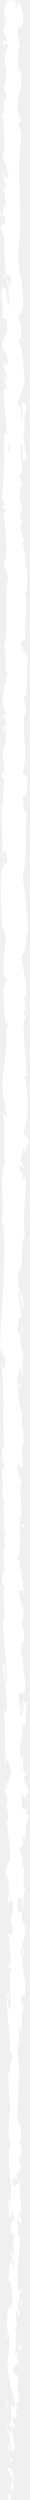
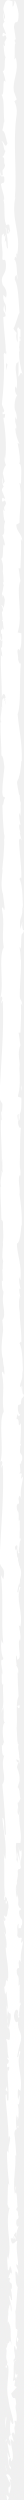
- <svg xmlns="http://www.w3.org/2000/svg" id="Layer_1" data-name="Layer 1" viewBox="0 0 5.11 438.4">
-   <path d="M11.51,446c.13.23.44.1.38-.53l-.52-.45Z" transform="translate(-10 -7.74)" style="fill:#fff" />
-   <path d="M12.48,441.77c-.26-.75-.7-1.61-1.18-1.13.5.74.29.92.89,1.72.06.63-.17,1.11-.36,1,.13.23-.12,1,.21,1.33a4.06,4.06,0,0,0,.09-3C12.24,441.49,12.38,441.71,12.48,441.77Z" transform="translate(-10 -7.74)" style="fill:#fff" />
-   <path d="M13.29,379.62l-.06.4A2.12,2.12,0,0,0,13.29,379.62Z" transform="translate(-10 -7.74)" style="fill:#fff" />
-   <path d="M13.58,341.11c0,.3.06.42.11.43C13.66,341.27,13.62,341.05,13.58,341.11Z" transform="translate(-10 -7.74)" style="fill:#fff" />
-   <path d="M14.15,334.54l0,.39A.61.61,0,0,0,14.15,334.54Z" transform="translate(-10 -7.74)" style="fill:#fff" />
-   <path d="M13.29,379.62l.17-1C13.29,378.52,13.33,379.12,13.29,379.62Z" transform="translate(-10 -7.74)" style="fill:#fff" />
-   <path d="M11.21,433.2a2.86,2.86,0,0,0,.14.56c0-.18,0-.35,0-.53Z" transform="translate(-10 -7.74)" style="fill:#fff" />
-   <path d="M13.72,396.59v.32a2.39,2.39,0,0,0,.21.26Z" transform="translate(-10 -7.74)" style="fill:#fff" />
-   <path d="M13.8,409.62c0-.29-.43-.4-.62-.51a1,1,0,0,1,.3.64A.46.46,0,0,0,13.8,409.62Z" transform="translate(-10 -7.74)" style="fill:#fff" />
-   <path d="M13,430.28l.07.36C13.06,430.55,13,430.39,13,430.28Z" transform="translate(-10 -7.74)" style="fill:#fff" />
-   <path d="M13.81,387.27a.29.29,0,0,0,.16-.12C13.91,387.15,13.86,387.2,13.81,387.27Z" transform="translate(-10 -7.74)" style="fill:#fff" />
-   <path d="M10.47,22.91s.06,0,.08,0S10.48,22.81,10.47,22.91Z" transform="translate(-10 -7.74)" style="fill:#fff" />
-   <path d="M12.67,7.81l0,.21a1,1,0,0,0,.25,0Z" transform="translate(-10 -7.74)" style="fill:#fff" />
-   <path d="M14.72,322.51v.05C14.77,322.88,14.76,322.7,14.72,322.51Z" transform="translate(-10 -7.74)" style="fill:#fff" />
-   <path d="M14.4,212.05c-.4,1.25-.51-2-1-.15C13.62,211.73,14.14,213.61,14.4,212.05Z" transform="translate(-10 -7.74)" style="fill:#fff" />
-   <path d="M11.27,432.86c0-.18,0-.36,0-.53A3.05,3.05,0,0,0,11.27,432.86Z" transform="translate(-10 -7.74)" style="fill:#fff" />
-   <path d="M13.45,211.9h0l0,.19Z" transform="translate(-10 -7.74)" style="fill:#fff" />
-   <path d="M14.46,294.78a.82.82,0,0,0-.2.29C14.31,295.06,14.36,295,14.46,294.78Z" transform="translate(-10 -7.74)" style="fill:#fff" />
-   <path d="M13.82,315.44l.06-.51A3.65,3.65,0,0,0,13.82,315.44Z" transform="translate(-10 -7.74)" style="fill:#fff" />
-   <path d="M13.83,284.06a2,2,0,0,0,0-.75.39.39,0,0,0-.06.11A1,1,0,0,1,13.83,284.06Z" transform="translate(-10 -7.74)" style="fill:#fff" />
-   <path d="M13.83,272.9a1.33,1.33,0,0,0-.09.21c0,.11,0,.24,0,.35Z" transform="translate(-10 -7.74)" style="fill:#fff" />
-   <path d="M10.69,56.83a1.51,1.51,0,0,1,.4-.52C10.77,56.48,10.66,54.84,10.69,56.83Z" transform="translate(-10 -7.74)" style="fill:#fff" />
-   <path d="M11.46,433.19a.41.41,0,0,1-.19-.33l0,.37C11.36,433.26,11.43,433.27,11.46,433.19Z" transform="translate(-10 -7.74)" style="fill:#fff" />
-   <path d="M10.33,283.61l.06-1.78C10.35,282.33,10.33,283,10.33,283.61Z" transform="translate(-10 -7.74)" style="fill:#fff" />
-   <path d="M10.75,136.9l-.05-.41A.87.87,0,0,0,10.75,136.9Z" transform="translate(-10 -7.74)" style="fill:#fff" />
-   <path d="M10.33,276.57a3.85,3.85,0,0,0,.3-1,.64.64,0,0,0-.11-.2Z" transform="translate(-10 -7.74)" style="fill:#fff" />
-   <path d="M11.09,56.31Z" transform="translate(-10 -7.74)" style="fill:#fff" />
-   <path d="M10,44.63c0,1.69.57.79.9,1.15.17,2-.43.93-.73,1.62.16,1.26.7,2.22.67,3.16-.09.07-.13.26-.25,0,.46,1.33,0,3.95.61,5.5a.49.49,0,0,1-.15.21.91.91,0,0,1,.8-.24c0,.76.37,1.4,0,1.69,0-.46-.14-.5-.26-.72l.16.79c-.54.72-.19-1.08-.59-1.08a23.89,23.89,0,0,1,.48,4.54c-.54.24-.19-2.78-.66-1.19l.2-1.84c-.84,1.4.06-1.11-.84.17-.16,2.42.27,2.71.11,5.11.3.55.44-.17.74.37.54,3.42-1.35,2.69-.63,5.21a2.7,2.7,0,0,1,.68,2.7l-.61-.61c-.06,2.33.87,1.33.46,3.78-.24-.44-.2-1.84-.27-1.48-.48,1.58.34,1.12.34,2.34l-.53.25c.08,2.49.47,5.23.57,8-.16-.16-.33-.63-.5,0a65.3,65.3,0,0,1-.38,10.77l.46,1.28c0,.3-.21.56-.3.23-.17,1.31.3.07.48.7,0,.74-.27,1-.4.51.39,2.31.84,6.57.35,9l-.14-.47c-.19,1.89.95,2.13.52,3.89l-.09-.34c-.2,4.11.23,8.65-.47,11.78.67.6-.3,4.07.63,4.33-.46,2.35-.63,1.67-.94,5,0,.88.58,1.31.68,2.4l-.49,0,.52,1.48-.59.79.13,1c0-.41.22-.87.36-.8.22,1.59-.34,3.89-.59,3.93l.41,3.78c-.2-.08-.26-.72-.39-1.22.5,2-.51.37-.06,2.22.11-.25.29.13.39.18a16,16,0,0,0-.17,4.57l-.34-.3c-.08,2.8.17,5.91.16,9.06.16-1.13.74-.87.79.05l-.51.37c.32.6.19-1,.58.26-.06,1.17-.58.79-.75.11l.18,1.43c-.16.09-.24-.25-.43-.33.32.58-.52,2.46,0,3.31l-.16.08c0,3.14.18,4.57.2,7.13.45.05.35,1.06.71,1.82-.15,1.88-.49,4-.46,6.24.22,1.6.38.47.64,1.18-.4.12-.36,2.39-.65,1.21.06,2.72.08,3.48.41,6.92.16-.37.23-.79.37-.57.07.62-.17,1.42-.36,1.33l0-.17c.6,3.87-1.18,8.93-.34,12l0-.18.44,3.2c-.07,1.46-.31-.89-.56.2.68,3.44-.1,5.44.35,8.28-1.19,2.19.09,7.79-.67,10.75l.28-.17c.27.76-.16.92-.23,1.49.22-.08.25-.83.41-.36.34,6.49-.41,13.39-.67,20-.07,2.44,1.46,1.38.79,4.45l-.53-.87c.63,4.91,0,10,.51,14.84-.12-.28-.27-.29-.27-.76-.38,1,0,3.75.29,3.77,0,.75-.28.17-.44.63-.22,1,.49,2.56.11,3.1-.06.09-.12-.29-.15-.47.18.66-.05,3.09.39,2.45-.21,1.81.19,3.45-.07,4.89.49.94-.23,3.09.46,3.39-.72-.13-.58,3.16-.24,4.3-.22-.38-.22,1-.52.54,0,1.31.14,2.5.51,2.27-.86,2.4.68,4.82-.41,6.17.38,3.87.64,7.44.81,10.92-.71-.12-.07-3.84-.82-3.69.29,3.3.91,5.2.73,8.47-.09.85-.3-.48-.43-.77.3,3.3-.06,6.38.33,9.31-.07,0-.14-.33-.2-.63,0,.58-.1,1.35.22,1.28l-.09-.56c.47-.92,1,2.3,1.24,2.4-.93-1-.24,2.9-1.41,1.34.06.38.21.86.43.77-.06.56-.19.74-.44.17.18,2.07.52,1.33.52,3.21-.16,0-.22-.39-.4-.58a7.91,7.91,0,0,1,.47,3.49c-.09-.1-.21.09-.21-.39.05,2.73.81,4.64.52,7.63-.68-.88-.23,1-.82,1.18l.18,1.6.29-.64c0,1.4.42,2.65.22,3.86l-.24-1.05.11,2.64.23-1.5c.3,1.43.74-.15.58,1.72a13,13,0,0,1-.36,2.14h0a5.46,5.46,0,0,1,.24,2.45c-.19.27-.65-.22-.78,0,.5.69.14,3.29.66,4.16-.12-.29-.43-.3-.49-.21l.4.58c-.13.65-.19.75-.44.64-.07,2,.75-.62.43,1.71,0-.19-.09-.1-.16-.48-.16,2.34.26,4.51.06,6.66-.59.63-.14-1.88-.64-1.15.1,3.1.71,6.41.57,9.41l.06-.56c.84.41-.41,2.23,0,3.74-.06-.37-.46-.48-.37-.38a54.93,54.93,0,0,0,.47,7.3l-.21-.39c-.2,1.21-.11,3.19-.21,4.49.21.39.18,1.14.49.68-1.23,4,.66,7.68-.36,11.26,0-.43-.19-1-.19-.68l.2,3c.36-.24.22-.4.5-1a4.87,4.87,0,0,1,.38,2c-.24-1.37-.58,0-.79.61.12-.1.24.1.35.05-.65,1.59.74.27.3,2.44l-.19-.12a12.82,12.82,0,0,1,.3,2.44c-.43.36-.2-.87-.55-.92,0,1.23.8,2.42.38,3.54-.12-.52-.12-1.28-.24-1.8a5,5,0,0,0-.44,2.26v-.09l-.23,2.08.14-.53c1.1,1.54.2,3.13.92,5.21-.68-2-.4-.33-.87-.49-.14.53-.29,1.34-.42,1.11.39,1-.3,1.63.26,3-.15.06,0,1-.4.82.12,1.28.27-.3.46-.19.53,2-.64,4.62.08,7.44.3,2.44.82,2.89,1.08,5.15-.25.76-.56-.62-.56-.62a9,9,0,0,0,0,3.31c-.14-.23-.25,0-.42.36,0,.94.56.63.33,1.86a3.38,3.38,0,0,1-.62-.93c.14,1.09.43,2.18.57,3.31-.27.3-.41-.68-.58-1.08.12,1.27.24,3.3.67,3.7l.15-.82c0,.46-.37.24-.44-.1-.34-1.1.14-1.58.3-1.64l.1.8c.9-.83-.15-3.24-.1-4.87l.66.68-.54-1.67c.17-.36.53-.6.63.2.33-1.17-.23-1,.13-2,.06-.12.09-.07.11,0l-.19-1.14c.14.22.46-.19.37.51.38-2-.5-3.3,0-4.07l0,.17c-.22-2.84-.48-.28-1.05-2.41l1.19-1.43-.48-.28c0-.3.06-.87.25-.77-.33-1.09-.21.19-.52-.44.44-1.42-.21-3.89.56-4.21-.37-.51-.28,1.35-.54-.16.83-.43-.14-1.74.24-3,.43.4.2,1.62.58.33-.72-.78.16-2.51,0-3.6-.57-.05-.24-2.36-.43-4.18.19.11.32-3.44.52-5.13l.1.05c-.58-.33-.47-2.08-.59-3.36.35.05.48.28.64,1v-1.19a2.92,2.92,0,0,1-.35-1.44l.43.3c0-1.59-.51-3.21-.22-5.26-.41-.11-1.13,1.63-1.4-.54.22-.08.59-.16.68.41a2.66,2.66,0,0,1-.08-1l.36.87c.17-.93-.3-.49-.27-1.24.31,0,.22-.55.47-.44,0,.19-.13.65,0,.94a6.06,6.06,0,0,1,.48-2.2c-.18.07-.42,0-.46-.62,0-1.59.38-.54.54-1.47-.22-.39,0-1.41-.46-1.43,0-.47.22-.56.34-.74-.2-.82,0-3.85-.55-2.92l0,.21s0-.09,0-.13h0c-.47-2.71.26-5.62.06-8.31h.16a38.67,38.67,0,0,0-.44-4.71c0-.48.28-1.12.47-.92a8.37,8.37,0,0,1,0-3.13c.27,1.23.24-.42.2,1.26a8,8,0,0,0,0-3.66c.4.59.5-1.19.38-1.95l-.28,1.11a18.18,18.18,0,0,1,0-2.34l.52.4c.64-3.25-1.08-5.87,0-8.35-.37-.86-.26,1.77-.69,1a25.4,25.4,0,0,1,.82-3.53c.3-2.05-.76-1.91-.56-4.06-.19.28-.69.54-.87-1.07.07-1.5.79-1.84.94-.89,0,.36-.05.53-.11.51.07.49.15,1.12.35.53l-.19-.19c.2-.75.18-2.81.48-2.33-.18-1.13-.3-.48-.4.36.27-1.92,0-3,.19-5-.1.31-.32.6-.32.29.23-2.91-.36-1.28-.44-3.25.29-1.11.68.4.44-1.58.2-1.21.5-.25.65.23-.36-1.81.24-3.37.31-4.4l.15.95a9.08,9.08,0,0,1-.09-1.51l-.37.54c.06-.55.06-1,.22-1-.25-.57-.62.44-1-.7.19-.74-.2-2.26.29-2.52-.17,2.34.5-.26.58,1.72a5.48,5.48,0,0,1,0-1.4c.06-.09.11.07.13.23.45-2.24-.56-1-.55-3.35.28.29.53-.54.47-.92,0,.94-.46.45-.68-.41.22-1.49-.16-1.61-.14-2.39l-.1.89c-.28-.31-.24-1.05-.33-2.09.22-.08.15.95.25.58-.5-1.16.51-2.61.17-4.21.2-.74.53-.07.66-.73-.36-1.79.38-1.94.08-3.83-.37.54-.28.64-.65-.7l.27,3.11-.55-2c0,.94.24,2,.17,2.54-.31-.95-.21-.85-.52-.4.56-1.29-.33-2.55.05-4l.93,0c.42-2.23-.48-4-.24-6.86l-.17.93c-.37-.39-.05-1.79-.2-2.72.31.08.43-.5.62-.9-.23.05,0-2.12-.6-2.39l.41-1.29c.17-2.34-.89-2.67-.78-4.92.34.68.56-.34.8,1.16,0-.75.06-1.42-.15-1.43.19-.44-.42-2.09-.13-2.78a1.78,1.78,0,0,1-.44-1.26c.07-.09.16,0,.16,0-.16,0-.21-1.32-.56-.59,1-2.31-.07-6.46.77-8.47-.11-1.64-.21-3.62-.23-5.1.09.09.16,0,.12.28.29-2.05-.89-1.26-.57-3.59.51-1.2.27,1.24.47.49,1-.32-.15-2.82.45-4.39l.06.38c.35-1.2-.38-2.93-.31-4.89,0,0,.09.1.15,0a25.43,25.43,0,0,1-.84-5.77c.4.59.21.86.62.5-.05-.84-.65.25-.77-1.44.22-.55.42-1.77.85-1.93l0,1.6c.57-.82,0-2.07.08-2.91l.25.11c-.08-2.44-.7-2.47-.66-5.1l-.18.27c-.62-1.43.34-1.2-.11-2.63l.62-.43c-.15-.95-.6-3.32-.72-5a24.82,24.82,0,0,1,1,4.17,12.48,12.48,0,0,0-.35-3.67,3.38,3.38,0,0,1,.12,1.22,11.53,11.53,0,0,1-.73-4.53c1.21.33.31-4.87,1.25-6.23-.45-3.3.19-6.56.12-10.41-.94,1.37,0-1.12-1-.89a3.5,3.5,0,0,1,0-1.32l.58-2.71c.28-.65.21.85.43.77.07-2,.41-.83.66-2.13-.34.27-.49-.68-.36-1.8l-.44,1.58c-.52-2.75.81-2.38.3-5.14l.3.87c-.18-1.42,0-5.24-.77-6.63.11-.25.38-.58.45,0,.11-3.39-.83-7.55-.35-10.19l.24.26c-.07-.63-.45-1.1-.21-1.9.1.05.24.26.25,0a8.05,8.05,0,0,1-.28-2.52l.27.71c.31-3.31-.65-5.08-.81-7.85.69,0,.92-2.6,1-3.9l.1,0c.09-3.86-.57-6.55-.85-10.12.76-2.22.32-7.51.74-11.07-.12.55-.54-.09-.61-.72.14-.83-.48-2.31.16-2.18l0,.3c.63-.63.46-2.35.48-3.69l-.83-.22c1.21-3.5-.45-9.19.64-11.1-.21-.85-.21-1.9-.42-2.74l.45,0a60.67,60.67,0,0,0,.06-6.41l.32.59c0-1.64-1.29-2.07-1.31-3.58l.66-.45c0-2.85.58-5.74,0-8.56.1,0,.3.13.32.59,0-1.34.45-5.19-.46-4.7.59,0,.06-3-.21-4.49l.44.24a6.87,6.87,0,0,1-.87-3.15c.06-.43.35-.38.24.19.23-1.43-.42-1.12-.18-2.85l.28.64a3.34,3.34,0,0,0-.45-2.17c-.17-.92.12-2.8.51-3a2.49,2.49,0,0,1-.45-1.88c.15-.12.25.2.29.36.3-2.47-.51-3.67-.08-5.37a.34.34,0,0,0,.26-.28c0,2,0,3.54-.06,3.39.4,0,.47-1.59,1-.33a15.61,15.61,0,0,1-.78-5,.49.49,0,0,1,.14-.21l0,.16a3.08,3.08,0,0,0-.06-1,11.5,11.5,0,0,0,.12-1.28c.33-.18.18-1.82.2-2.6-.45.06-.38-1-.74,0,0-.13,0,.14.07.67a2.66,2.66,0,0,0,0,.34.21.21,0,0,0,0-.06c0,.52,0,1.2,0,2a3.22,3.22,0,0,1-.16-2.14A13,13,0,0,1,13,78.44c.62-1.08,1-3.16,1.33-3.45-.24-2.41-.16-5.68-1-7.19-.11-.69.24-.79.37-1a5.76,5.76,0,0,0,.19,1.08c-.22-1.37-.09-4.06-.67-4.39.26-1.73.54,1,.44-1.4l.18.32c.93-4.67-1.49-7.59-.29-12.77-.07.36-.11.54-.21.61.53-5.9-.49-12.16.35-18a5.1,5.1,0,0,0-.49-2.84l.48-.36-.56-1.73c-.4-2.45,1.18-4.24.41-7.34l-.32.4c.06-1.11-.19-3.52.18-3.34a.78.78,0,0,1-.16-.8l.25,0-.43-2.74c.18-2.12,1,.33,1-2.76-.1-1.15-.73-3.28-.9-2.84,0,.46-.15,1.18-.4,1.22L12.7,8c-.74-.2-1.49-1-2,1.58l.45,1.8-.35.58,0-1.52a2.54,2.54,0,0,0,.16,2,1.17,1.17,0,0,0-.39.75l.7,1.77c-.29.21-.57-.8-.73.39.33.83.65-.79.86.58-.33.86-.61.61-.32,1.62-.19.14-.31-.08-.39-.48.22.9.09,2.38.48,2.85-.41.89.11,3-.59,2.95a7.61,7.61,0,0,1,.58,2.41c-.83-1.51-.05,3.09-.94,2.69.75,1.12.33,4,.74,6a.89.89,0,0,1-.14-.5,10.07,10.07,0,0,1-.43,2.15c.62.14.76,1.88,1.15,2.81-.6,1.37-.73-.83-1.31-.4.51-.07.51,2.37.92,1.91-.37,1-.18.9-.69,1.44.78.18.13,1,.61,1.83-.38,1.52-.73.39-.49,2.05C10.31,46.1,10,44.63,10,44.63Zm1.34,39.46h0c0-.34,0-.63,0-.81C11.35,83.45,11.36,83.68,11.38,84.09Zm0,3.32c0-.41,0-.91,0-1.44.15-.12.31,0,.3.34C11.6,86.13,11.51,86.91,11.38,87.41Zm3.08-7c.06.53,0,.7-.12.78,0-.25,0-.54-.05-.92,0,0,0,0,0-.06A.59.59,0,0,1,14.46,80.39Z" transform="translate(-10 -7.74)" style="fill:#fff" />
-   <path d="M13.88,79.45c0-.08,0-.12,0-.22,0,.11-.07.21-.09.32l.13.18Z" transform="translate(-10 -7.74)" style="fill:#fff" />
-   <path d="M13.22,380.09V380l-.06.15A.28.28,0,0,1,13.22,380.09Z" transform="translate(-10 -7.74)" style="fill:#fff" />
-   <polygon points="0.53 125.46 0.64 125.45 0.55 125.17 0.53 125.46" style="fill:#fff" />
-   <path d="M11.69,398.36a.59.59,0,0,0-.11.24A.67.67,0,0,0,11.69,398.36Z" transform="translate(-10 -7.74)" style="fill:#fff" />
-   <path d="M11.6,406.25l-.16,1.11C11.53,406.88,11.57,406.53,11.6,406.25Z" transform="translate(-10 -7.74)" style="fill:#fff" />
-   <path d="M11.38,412.31a.37.37,0,0,0,.19.12h0Z" transform="translate(-10 -7.74)" style="fill:#fff" />
-   <path d="M10.85,315.85a.86.86,0,0,0,0-.23C10.75,315.07,10.78,315.45,10.85,315.85Z" transform="translate(-10 -7.74)" style="fill:#fff" />
-   <path d="M11.89,344.56c-.08-.3-.16-.61-.21-.92C11.65,344.15,11.64,344.54,11.89,344.56Z" transform="translate(-10 -7.74)" style="fill:#fff" />
-   <path d="M10.32,283.8h0a1.2,1.2,0,0,1,0-.19Z" transform="translate(-10 -7.74)" style="fill:#fff" />
-   <path d="M11.69,342.3a4,4,0,0,0,0,1.34A6,6,0,0,0,11.69,342.3Z" transform="translate(-10 -7.74)" style="fill:#fff" />
-   <path d="M11.17,438.61v.29s.05,0,.07,0Z" transform="translate(-10 -7.74)" style="fill:#fff" />
-   <path d="M11.23,438.93l0,.33C11.28,439.11,11.28,439,11.23,438.93Z" transform="translate(-10 -7.74)" style="fill:#fff" />
-   <path d="M11.39,439.94l-.11-.68A1.14,1.14,0,0,0,11.39,439.94Z" transform="translate(-10 -7.74)" style="fill:#fff" />
-   <path d="M11.38,430.58l-.16-.1A.21.21,0,0,0,11.38,430.58Z" transform="translate(-10 -7.74)" style="fill:#fff" />
-   <path d="M11.33,428.13a11.48,11.48,0,0,0-.24,2.28l.13.07C11,430.1,11.6,428.69,11.33,428.13Z" transform="translate(-10 -7.74)" style="fill:#fff" />
-   <path d="M13.32,418l-.13,2c.18-.35.41-.82.45.11C14.15,417.52,13.25,420.63,13.32,418Z" transform="translate(-10 -7.74)" style="fill:#fff" />
-   <path d="M13.57,411.61c.08,1.1.25,0,.35,0C13.76,411,13.72,410.79,13.57,411.61Z" transform="translate(-10 -7.74)" style="fill:#fff" />
-   <path d="M13.57,365.78l.41.11C13.92,365.05,13.82,365.88,13.57,365.78Z" transform="translate(-10 -7.74)" style="fill:#fff" />
-   <polygon points="1.49 349.28 1.23 350.1 1.6 350.49 1.49 349.28" style="fill:#fff" />
-   <polygon points="4.36 344.1 4.42 344.47 4.27 343.06 4.36 344.1" style="fill:#fff" />
-   <path d="M14.22,274.89l-.5.25C13.81,275.71,14.37,275.83,14.22,274.89Z" transform="translate(-10 -7.74)" style="fill:#fff" />
-   <path d="M13.71,241.66a2.4,2.4,0,0,0,.17-1.87A17.18,17.18,0,0,0,13.71,241.66Z" transform="translate(-10 -7.74)" style="fill:#fff" />
-   <polygon points="4.52 134.27 4.69 134.94 4.55 133.68 4.52 134.27" style="fill:#fff" />
+ <svg xmlns="http://www.w3.org/2000/svg" version="1.1" x="0px" y="0px" viewBox="0 0 5.1 538.4" style="enable-background:new 0 0 5.1 538.4;" xml:space="preserve">
+   <style type="text/css">
+ 	.st0{fill:#FFFFFF;}
+ </style>
+   <g id="Layer_2">
+ </g>
+   <g id="Layer_1">
+     <path class="st0" d="M1.5,538.3c0.1,0.2,0.4,0.1,0.4-0.5l-0.5-0.5L1.5,538.3z" />
+     <path class="st0" d="M2.5,534.1c-0.3-0.8-0.7-1.6-1.2-1.1c0.5,0.7,0.3,0.9,0.9,1.7c0.1,0.6-0.2,1.1-0.4,1c0.1,0.2-0.1,1,0.2,1.3   c0.4-1,0.4-2,0.1-3C2.2,533.8,2.4,534,2.5,534.1z" />
+     <path class="st0" d="M3.3,471.9l-0.1,0.4C3.3,472.2,3.3,472.1,3.3,471.9z" />
+     <path class="st0" d="M3.6,433.4c0,0.3,0.1,0.4,0.1,0.4C3.7,433.6,3.6,433.3,3.6,433.4z" />
+     <path class="st0" d="M4.1,426.8v0.4C4.2,427.1,4.2,427,4.1,426.8z" />
+     <path class="st0" d="M3.3,471.9l0.2-1C3.3,470.8,3.3,471.4,3.3,471.9z" />
+     <path class="st0" d="M1.2,525.5c0,0.2,0.1,0.4,0.1,0.6c0-0.2,0-0.4,0-0.5L1.2,525.5z" />
+     <path class="st0" d="M3.7,488.9v0.3c0.1,0.1,0.1,0.2,0.2,0.3L3.7,488.9z" />
+     <path class="st0" d="M3.8,501.9c0-0.3-0.4-0.4-0.6-0.5c0.2,0.2,0.3,0.4,0.3,0.6C3.6,502,3.7,502,3.8,501.9z" />
+     <path class="st0" d="M3,522.6l0.1,0.4C3.1,522.8,3,522.7,3,522.6z" />
+     <path class="st0" d="M3.8,479.6c0.1,0,0.1-0.1,0.2-0.1C3.9,479.4,3.9,479.5,3.8,479.6z" />
+     <path class="st0" d="M0.5,115.2C0.5,115.2,0.5,115.2,0.5,115.2C0.6,115.2,0.5,115.1,0.5,115.2z" />
+     <path class="st0" d="M2.7,100.1v0.2c0.1,0,0.2,0,0.2,0L2.7,100.1z" />
+     <path class="st0" d="M4.7,414.8L4.7,414.8C4.8,415.2,4.8,415,4.7,414.8z" />
+     <path class="st0" d="M4.4,304.3c-0.4,1.2-0.5-2-1-0.1C3.6,304,4.1,305.9,4.4,304.3z" />
+     <path class="st0" d="M1.3,525.2c0-0.2,0-0.4,0-0.5C1.3,524.8,1.3,525,1.3,525.2z" />
+     <path class="st0" d="M3.4,304.2L3.4,304.2v0.2V304.2z" />
+     <path class="st0" d="M4.5,387.1c-0.1,0.1-0.2,0.2-0.2,0.3C4.3,387.4,4.4,387.3,4.5,387.1z" />
+     <path class="st0" d="M3.8,407.7l0.1-0.5C3.8,407.4,3.8,407.6,3.8,407.7z" />
+     <path class="st0" d="M3.8,376.4c0-0.2,0-0.5,0-0.8c0,0,0,0.1-0.1,0.1C3.9,375.9,3.9,376.1,3.8,376.4z" />
+     <path class="st0" d="M3.8,365.2c0,0.1-0.1,0.1-0.1,0.2c0,0.1,0,0.2,0,0.4L3.8,365.2z" />
+     <path class="st0" d="M0.7,149.1c0.1-0.2,0.2-0.4,0.4-0.5C0.8,148.8,0.7,147.1,0.7,149.1z" />
+     <path class="st0" d="M1.5,525.5c-0.1-0.1-0.2-0.2-0.2-0.3v0.4C1.4,525.6,1.4,525.6,1.5,525.5z" />
+     <path class="st0" d="M0.3,375.9l0.1-1.8C0.4,374.6,0.3,375.3,0.3,375.9z" />
+     <path class="st0" d="M0.8,229.2l-0.1-0.4C0.7,228.9,0.7,229.1,0.8,229.2z" />
+     <path class="st0" d="M0.3,368.9c0.1-0.3,0.2-0.7,0.3-1c0-0.1-0.1-0.1-0.1-0.2L0.3,368.9z" />
+     <path class="st0" d="M1.1,148.6" />
+     <path class="st0" d="M0,136.9c0,1.7,0.6,0.8,0.9,1.1c0.2,2-0.4,0.9-0.7,1.6c0.2,1.3,0.7,2.2,0.7,3.2c-0.1,0.1-0.1,0.3-0.2,0   c0.5,1.3,0,4,0.6,5.5c0,0.1-0.1,0.2-0.1,0.2c0.2-0.2,0.5-0.3,0.8-0.2c0,0.8,0.4,1.4,0,1.7c0-0.5-0.1-0.5-0.3-0.7l0.2,0.8   c-0.5,0.7-0.2-1.1-0.6-1.1c0.3,1.5,0.5,3,0.5,4.5c-0.5,0.2-0.2-2.8-0.7-1.2l0.2-1.8c-0.8,1.4,0.1-1.1-0.8,0.2   c-0.2,2.4,0.3,2.7,0.1,5.1c0.3,0.6,0.4-0.2,0.7,0.4c0.5,3.4-1.4,2.7-0.6,5.2c0.7,0.7,1,1.7,0.7,2.7l-0.6-0.6   c-0.1,2.3,0.9,1.3,0.5,3.8c-0.2-0.4-0.2-1.8-0.3-1.5c-0.5,1.6,0.3,1.1,0.3,2.3l-0.5,0.2c0.1,2.5,0.5,5.2,0.6,8   c-0.2-0.2-0.3-0.6-0.5,0c0.2,3.6,0,7.2-0.4,10.8l0.5,1.3c0,0.3-0.2,0.6-0.3,0.2c-0.2,1.3,0.3,0.1,0.5,0.7c0,0.7-0.3,1-0.4,0.5   c0.4,2.3,0.8,6.6,0.4,9l-0.1-0.5c-0.2,1.9,0.9,2.1,0.5,3.9l-0.1-0.3c-0.2,4.1,0.2,8.7-0.5,11.8c0.7,0.6-0.3,4.1,0.6,4.3   c-0.5,2.4-0.6,1.7-0.9,5c0,0.9,0.6,1.3,0.7,2.4H0.6l0.5,1.5l-0.6,0.8l0.1,1c0-0.4,0.2-0.9,0.4-0.8c0.2,1.6-0.3,3.9-0.6,3.9l0.4,3.8   c-0.2-0.1-0.3-0.7-0.4-1.2c0.5,2-0.5,0.4-0.1,2.2c0.1-0.2,0.3,0.1,0.4,0.2c-0.3,1.5-0.3,3-0.2,4.6l-0.3-0.3   c-0.1,2.8,0.2,5.9,0.2,9.1c0.2-1.1,0.7-0.9,0.8,0.1l-0.5,0.4c0.3,0.6,0.2-1,0.6,0.3c-0.1,1.2-0.6,0.8-0.8,0.1l0.2,1.4   c-0.2,0.1-0.2-0.2-0.4-0.3c0.3,0.6-0.5,2.5,0,3.3l-0.2,0.1c0,3.1,0.2,4.6,0.2,7.1c0.4,0,0.4,1.1,0.7,1.8c-0.1,1.9-0.5,4-0.5,6.2   c0.2,1.6,0.4,0.5,0.6,1.2c-0.4,0.1-0.4,2.4-0.6,1.2c0.1,2.7,0.1,3.5,0.4,6.9c0.2-0.4,0.2-0.8,0.4-0.6c0.1,0.6-0.2,1.4-0.4,1.3v-0.2   c0.6,3.9-1.2,8.9-0.3,12v-0.2l0.4,3.2c-0.1,1.5-0.3-0.9-0.6,0.2c0.7,3.4-0.1,5.4,0.4,8.3c-1.2,2.2,0.1,7.8-0.7,10.8l0.3-0.2   c0.3,0.8-0.2,0.9-0.2,1.5c0.2-0.1,0.2-0.8,0.4-0.4c0.3,6.5-0.4,13.4-0.7,20c-0.1,2.4,1.5,1.4,0.8,4.4l-0.5-0.9   c0.6,4.9,0,10,0.5,14.8c-0.1-0.3-0.3-0.3-0.3-0.8c-0.4,1,0,3.8,0.3,3.8c0,0.8-0.3,0.2-0.4,0.6c-0.2,1,0.5,2.6,0.1,3.1   c-0.1,0.1-0.1-0.3-0.1-0.5c0.2,0.7-0.1,3.1,0.4,2.5c-0.2,1.8,0.2,3.5-0.1,4.9c0.5,0.9-0.2,3.1,0.5,3.4c-0.7-0.1-0.6,3.2-0.2,4.3   c-0.2-0.4-0.2,1-0.5,0.5c0,1.3,0.1,2.5,0.5,2.3c-0.9,2.4,0.7,4.8-0.4,6.2c0.4,3.9,0.6,7.4,0.8,10.9c-0.7-0.1-0.1-3.8-0.8-3.7   c0.3,3.3,0.9,5.2,0.7,8.5c-0.1,0.9-0.3-0.5-0.4-0.8c0.3,3.3-0.1,6.4,0.3,9.3c-0.1,0-0.1-0.3-0.2-0.6c0,0.6-0.1,1.4,0.2,1.3L1,408.7   c0.5-0.9,1,2.3,1.2,2.4c-0.9-1-0.2,2.9-1.4,1.3c0.1,0.4,0.2,0.9,0.4,0.8c-0.1,0.6-0.2,0.7-0.4,0.2c0.2,2.1,0.5,1.3,0.5,3.2   c-0.2,0-0.2-0.4-0.4-0.6c0.4,1.1,0.6,2.3,0.5,3.5c-0.1-0.1-0.2,0.1-0.2-0.4c0.1,2.7,0.8,4.6,0.5,7.6c-0.7-0.9-0.2,1-0.8,1.2   l0.2,1.6l0.3-0.6c0,1.4,0.4,2.6,0.2,3.9l-0.2-1l0.1,2.6l0.2-1.5c0.3,1.4,0.7-0.1,0.6,1.7c-0.1,0.7-0.2,1.4-0.4,2.1l0,0   c0.3,0.8,0.3,1.6,0.2,2.5c-0.2,0.3-0.6-0.2-0.8,0c0.5,0.7,0.1,3.3,0.7,4.2c-0.1-0.3-0.4-0.3-0.5-0.2l0.4,0.6   c-0.1,0.6-0.2,0.8-0.4,0.6c-0.1,2,0.8-0.6,0.4,1.7c0-0.2-0.1-0.1-0.2-0.5c-0.2,2.3,0.3,4.5,0.1,6.7c-0.6,0.6-0.1-1.9-0.6-1.1   c0.1,3.1,0.7,6.4,0.6,9.4l0.1-0.6c0.8,0.4-0.4,2.2,0,3.7c-0.1-0.4-0.5-0.5-0.4-0.4c0,2.4,0.2,4.9,0.5,7.3l-0.2-0.4   c-0.2,1.2-0.1,3.2-0.2,4.5c0.2,0.4,0.2,1.1,0.5,0.7c-1.2,4,0.7,7.7-0.4,11.3c0-0.4-0.2-1-0.2-0.7l0.2,3c0.4-0.2,0.2-0.4,0.5-1   c0.3,0.6,0.4,1.3,0.4,2c-0.2-1.4-0.6,0-0.8,0.6c0.1-0.1,0.2,0.1,0.4,0c-0.6,1.6,0.7,0.3,0.3,2.4l-0.2-0.1c0.2,0.8,0.3,1.6,0.3,2.4   c-0.4,0.4-0.2-0.9-0.6-0.9c0,1.2,0.8,2.4,0.4,3.5c-0.1-0.5-0.1-1.3-0.2-1.8c-0.3,0.7-0.5,1.5-0.4,2.3v-0.1l-0.2,2.1l0.1-0.5   c1.1,1.5,0.2,3.1,0.9,5.2c-0.7-2-0.4-0.3-0.9-0.5c-0.1,0.5-0.3,1.3-0.4,1.1c0.4,1-0.3,1.6,0.3,3c-0.1,0.1,0,1-0.4,0.8   c0.1,1.3,0.3-0.3,0.5-0.2c0.5,2-0.6,4.6,0.1,7.4c0.3,2.4,0.8,2.9,1.1,5.1c-0.2,0.8-0.6-0.6-0.6-0.6c-0.2,1.1-0.2,2.2,0,3.3   c-0.1-0.2-0.2,0-0.4,0.4c0,0.9,0.6,0.6,0.3,1.9c-0.3-0.3-0.5-0.6-0.6-0.9c0.1,1.1,0.4,2.2,0.6,3.3c-0.3,0.3-0.4-0.7-0.6-1.1   c0.1,1.3,0.2,3.3,0.7,3.7l0.1-0.8c0,0.5-0.4,0.2-0.4-0.1c-0.3-1.1,0.1-1.6,0.3-1.6l0.1,0.8c0.9-0.8-0.1-3.2-0.1-4.9l0.7,0.7   l-0.5-1.7c0.2-0.4,0.5-0.6,0.6,0.2c0.3-1.2-0.2-1,0.1-2c0.1-0.1,0.1-0.1,0.1,0l-0.2-1.1c0.1,0.2,0.5-0.2,0.4,0.5   c0.4-2-0.5-3.3,0-4.1v0.2c-0.2-2.8-0.5-0.3-1.1-2.4l1.2-1.4l-0.5-0.3c0-0.3,0.1-0.9,0.2-0.8c-0.3-1.1-0.2,0.2-0.5-0.4   c0.4-1.4-0.2-3.9,0.6-4.2c-0.4-0.5-0.3,1.4-0.5-0.2c0.8-0.4-0.1-1.7,0.2-3c0.4,0.4,0.2,1.6,0.6,0.3c-0.7-0.8,0.2-2.5,0-3.6   c-0.6,0-0.2-2.4-0.4-4.2c0.2,0.1,0.3-3.4,0.5-5.1l0.1,0c-0.6-0.3-0.5-2.1-0.6-3.4c0.4,0,0.5,0.3,0.6,1v-1.2   c-0.2-0.4-0.4-0.9-0.4-1.4l0.4,0.3c0-1.6-0.5-3.2-0.2-5.3c-0.4-0.1-1.1,1.6-1.4-0.5c0.2-0.1,0.6-0.2,0.7,0.4   c-0.1-0.3-0.1-0.7-0.1-1l0.4,0.9c0.2-0.9-0.3-0.5-0.3-1.2c0.3,0,0.2-0.5,0.5-0.4c0,0.2-0.1,0.6,0,0.9c0-0.8,0.2-1.5,0.5-2.2   c-0.2,0.1-0.4,0-0.5-0.6c0-1.6,0.4-0.5,0.5-1.5c-0.2-0.4,0-1.4-0.5-1.4c0-0.5,0.2-0.6,0.3-0.7c-0.2-0.8,0-3.9-0.6-2.9v0.2   c0,0,0-0.1,0-0.1l0,0c-0.5-2.7,0.3-5.6,0.1-8.3h0.2c-0.1-1.6-0.2-3.2-0.4-4.7c0-0.5,0.3-1.1,0.5-0.9c-0.2-1-0.2-2.1,0-3.1   c0.3,1.2,0.2-0.4,0.2,1.3c0.3-1.2,0.3-2.5,0-3.7c0.4,0.6,0.5-1.2,0.4-2l-0.3,1.1c-0.1-0.8-0.1-1.6,0-2.3l0.5,0.4   c0.6-3.2-1.1-5.9,0-8.4c-0.4-0.9-0.3,1.8-0.7,1c0.2-1.2,0.5-2.4,0.8-3.5c0.3-2-0.8-1.9-0.6-4.1c-0.2,0.3-0.7,0.5-0.9-1.1   c0.1-1.5,0.8-1.8,0.9-0.9c0,0.4-0.1,0.5-0.1,0.5c0.1,0.5,0.1,1.1,0.4,0.5L4,434.1c0.2-0.8,0.2-2.8,0.5-2.3   c-0.2-1.1-0.3-0.5-0.4,0.4c0.3-1.9,0-3,0.2-5c-0.1,0.3-0.3,0.6-0.3,0.3c0.2-2.9-0.4-1.3-0.4-3.2c0.3-1.1,0.7,0.4,0.4-1.6   c0.2-1.2,0.5-0.2,0.6,0.2c-0.4-1.8,0.2-3.4,0.3-4.4l0.1,1c-0.1-0.5-0.1-1-0.1-1.5l-0.4,0.5c0.1-0.5,0.1-1,0.2-1   c-0.2-0.6-0.6,0.4-1-0.7c0.2-0.7-0.2-2.3,0.3-2.5c-0.2,2.3,0.5-0.3,0.6,1.7c-0.1-0.5-0.1-0.9,0-1.4c0.1-0.1,0.1,0.1,0.1,0.2   c0.4-2.2-0.6-1-0.6-3.4c0.3,0.3,0.5-0.5,0.5-0.9c0,0.9-0.5,0.5-0.7-0.4c0.2-1.5-0.2-1.6-0.1-2.4l-0.1,0.9c-0.3-0.3-0.2-1-0.3-2.1   c0.2-0.1,0.1,1,0.2,0.6c-0.5-1.2,0.5-2.6,0.2-4.2c0.2-0.7,0.5-0.1,0.7-0.7c-0.4-1.8,0.4-1.9,0.1-3.8c-0.4,0.5-0.3,0.6-0.6-0.7   l0.3,3.1l-0.6-2c0,0.9,0.2,2,0.2,2.5c-0.3-1-0.2-0.9-0.5-0.4c0.6-1.3-0.3-2.5,0.1-4h0.9c0.4-2.2-0.5-4-0.2-6.9l-0.2,0.9   c-0.4-0.4-0.1-1.8-0.2-2.7c0.3,0.1,0.4-0.5,0.6-0.9c-0.2,0,0-2.1-0.6-2.4l0.4-1.3c0.2-2.3-0.9-2.7-0.8-4.9c0.3,0.7,0.6-0.3,0.8,1.2   c0-0.8,0.1-1.4-0.1-1.4c0.2-0.4-0.4-2.1-0.1-2.8c-0.3-0.3-0.5-0.8-0.4-1.3c0.1-0.1,0.2,0,0.2,0c-0.2,0-0.2-1.3-0.6-0.6   c1-2.3-0.1-6.5,0.8-8.5c-0.1-1.6-0.2-3.6-0.2-5.1c0.1,0.1,0.2,0,0.1,0.3c0.3-2-0.9-1.3-0.6-3.6c0.5-1.2,0.3,1.2,0.5,0.5   c1-0.3-0.1-2.8,0.4-4.4l0.1,0.4c0.4-1.2-0.4-2.9-0.3-4.9c0,0,0.1,0.1,0.1,0c-0.5-1.9-0.8-3.8-0.8-5.8c0.4,0.6,0.2,0.9,0.6,0.5   c-0.1-0.8-0.6,0.2-0.8-1.4c0.2-0.6,0.4-1.8,0.9-1.9v1.6c0.6-0.8,0-2.1,0.1-2.9l0.2,0.1c-0.1-2.4-0.7-2.5-0.7-5.1l-0.2,0.3   c-0.6-1.4,0.3-1.2-0.1-2.6l0.6-0.4c-0.1-1-0.6-3.3-0.7-5c0.5,1.4,0.8,2.8,1,4.2c0.1-1.2-0.1-2.5-0.4-3.7c0.1,0.4,0.2,0.8,0.1,1.2   c-0.5-1.4-0.8-3-0.7-4.5c1.2,0.3,0.3-4.9,1.2-6.2c-0.4-3.3,0.2-6.6,0.1-10.4c-0.9,1.4,0-1.1-1-0.9c-0.1-0.4-0.1-0.9,0-1.3l0.6-2.7   c0.3-0.6,0.2,0.9,0.4,0.8c0.1-2,0.4-0.8,0.7-2.1c-0.3,0.3-0.5-0.7-0.4-1.8l-0.4,1.6c-0.5-2.8,0.8-2.4,0.3-5.1l0.3,0.9   c-0.2-1.4,0-5.2-0.8-6.6c0.1-0.2,0.4-0.6,0.4,0c0.1-3.4-0.8-7.5-0.4-10.2l0.2,0.3c-0.1-0.6-0.4-1.1-0.2-1.9c0.1,0,0.2,0.3,0.2,0   c-0.2-0.8-0.3-1.7-0.3-2.5l0.3,0.7c0.3-3.3-0.6-5.1-0.8-7.9c0.7,0,0.9-2.6,1-3.9h0.1c0.1-3.9-0.6-6.6-0.9-10.1   c0.8-2.2,0.3-7.5,0.7-11.1c-0.1,0.6-0.5-0.1-0.6-0.7c0.1-0.8-0.5-2.3,0.2-2.2v0.3c0.6-0.6,0.5-2.4,0.5-3.7l-0.8-0.2   c1.2-3.5-0.4-9.2,0.6-11.1c-0.2-0.9-0.2-1.9-0.4-2.7h0.4c0.1-2.1,0.2-4.3,0.1-6.4l0.3,0.6c0-1.6-1.3-2.1-1.3-3.6l0.7-0.4   c0-2.8,0.6-5.7,0-8.6c0.1,0,0.3,0.1,0.3,0.6c0-1.3,0.4-5.2-0.5-4.7c0.6,0,0.1-3-0.2-4.5l0.4,0.2c-0.5-1-0.8-2-0.9-3.1   c0.1-0.4,0.4-0.4,0.2,0.2c0.2-1.4-0.4-1.1-0.2-2.9l0.3,0.6c0.1-0.8-0.1-1.5-0.4-2.2c-0.2-0.9,0.1-2.8,0.5-3   c-0.4-0.5-0.6-1.2-0.4-1.9c0.1-0.1,0.2,0.2,0.3,0.4c0.3-2.5-0.5-3.7-0.1-5.4c0.1,0,0.2-0.1,0.3-0.3c0,2,0,3.5-0.1,3.4   c0.4,0,0.5-1.6,1-0.3c-0.5-1.6-0.8-3.3-0.8-5c0-0.1,0.1-0.2,0.1-0.2v0.2c0-0.3,0-0.7-0.1-1c0.1-0.4,0.1-0.9,0.1-1.3   c0.3-0.2,0.2-1.8,0.2-2.6c-0.4,0.1-0.4-1-0.7,0c0-0.1,0,0.1,0.1,0.7c0,0.1,0,0.2,0,0.3c0,0,0,0,0-0.1c0,0.5,0,1.2,0,2   c-0.3-0.7-0.4-1.4-0.2-2.1c-0.3-0.3-0.5-0.6-0.7-0.9c0.6-1.1,1-3.2,1.3-3.4c-0.2-2.4-0.2-5.7-1-7.2c-0.1-0.7,0.2-0.8,0.4-1   c0,0.4,0.1,0.7,0.2,1.1c-0.2-1.4-0.1-4.1-0.7-4.4c0.3-1.7,0.5,1,0.4-1.4l0.2,0.3c0.9-4.7-1.5-7.6-0.3-12.8   c-0.1,0.4-0.1,0.5-0.2,0.6c0.5-5.9-0.5-12.2,0.4-18c0.1-1-0.1-2-0.5-2.8l0.5-0.4l-0.6-1.7c-0.4-2.5,1.2-4.2,0.4-7.3l-0.3,0.4   c0.1-1.1-0.2-3.5,0.2-3.3c-0.2-0.2-0.3-0.5-0.2-0.8h0.2L3,105.8c0.2-2.1,1,0.3,1-2.8c-0.1-1.2-0.7-3.3-0.9-2.8   c0,0.5-0.1,1.2-0.4,1.2l-0.1-1.1c-0.7-0.2-1.5-1-2,1.6l0.4,1.8l-0.4,0.6v-1.5c-0.2,0.7-0.2,1.4,0.2,2c-0.2,0.2-0.4,0.5-0.4,0.8   l0.7,1.8c-0.3,0.2-0.6-0.8-0.7,0.4c0.3,0.8,0.6-0.8,0.9,0.6c-0.3,0.9-0.6,0.6-0.3,1.6c-0.2,0.1-0.3-0.1-0.4-0.5   c0.2,0.9,0.1,2.4,0.5,2.8c-0.4,0.9,0.1,3-0.6,2.9c0.3,0.8,0.5,1.6,0.6,2.4c-0.8-1.5-0.1,3.1-0.9,2.7c0.8,1.1,0.3,4,0.7,6   c-0.1-0.1-0.1-0.3-0.1-0.5c-0.1,0.7-0.2,1.5-0.4,2.2c0.6,0.1,0.8,1.9,1.1,2.8c-0.6,1.4-0.7-0.8-1.3-0.4c0.5-0.1,0.5,2.4,0.9,1.9   c-0.4,1-0.2,0.9-0.7,1.4c0.8,0.2,0.1,1,0.6,1.8c-0.4,1.5-0.7,0.4-0.5,2.1C0.3,138.4,0,136.9,0,136.9z M1.3,176.4L1.3,176.4   c0-0.3,0-0.6,0-0.8C1.4,175.7,1.4,176,1.3,176.4L1.3,176.4z M1.3,179.7c0-0.4,0-0.9,0-1.4c0.1-0.1,0.3,0,0.3,0.3   C1.6,178.4,1.5,179.2,1.3,179.7L1.3,179.7z M4.4,172.7c0.1,0.5,0,0.7-0.1,0.8c0-0.2,0-0.5-0.1-0.9c0,0,0,0,0-0.1   C4.3,172.5,4.4,172.6,4.4,172.7L4.4,172.7z" />
+     <path class="st0" d="M3.9,171.7c0-0.1,0-0.1,0-0.2c0,0.1-0.1,0.2-0.1,0.3l0.1,0.2L3.9,171.7z" />
+     <path class="st0" d="M3.2,472.4L3.2,472.4L3.2,472.4C3.2,472.4,3.2,472.4,3.2,472.4z" />
+     <polygon class="st0" points="0.5,225.5 0.6,225.5 0.6,225.2  " />
+     <path class="st0" d="M1.7,490.7c-0.1,0.1-0.1,0.2-0.1,0.2C1.6,490.8,1.7,490.7,1.7,490.7z" />
+     <path class="st0" d="M1.6,498.5l-0.2,1.1C1.5,499.2,1.6,498.8,1.6,498.5z" />
+     <path class="st0" d="M1.4,504.6c0,0.1,0.1,0.1,0.2,0.1l0,0L1.4,504.6z" />
+     <path class="st0" d="M0.9,408.1c0-0.1,0-0.2,0-0.2C0.8,407.4,0.8,407.7,0.9,408.1z" />
+     <path class="st0" d="M1.9,436.9c-0.1-0.3-0.2-0.6-0.2-0.9C1.6,436.4,1.6,436.8,1.9,436.9z" />
+     <path class="st0" d="M0.3,376.1L0.3,376.1c0-0.1,0-0.1,0-0.2V376.1z" />
+     <path class="st0" d="M1.7,434.6c-0.1,0.4-0.1,0.9,0,1.3C1.7,435.5,1.7,435,1.7,434.6z" />
+     <path class="st0" d="M1.2,530.9v0.3c0,0,0.1,0,0.1,0L1.2,530.9z" />
+     <path class="st0" d="M1.2,531.2v0.3C1.3,531.4,1.3,531.3,1.2,531.2z" />
+     <path class="st0" d="M1.4,532.2l-0.1-0.7C1.2,531.8,1.3,532,1.4,532.2z" />
+     <path class="st0" d="M1.4,522.9l-0.2-0.1C1.3,522.8,1.3,522.9,1.4,522.9z" />
+     <path class="st0" d="M1.3,520.4c-0.2,0.8-0.2,1.5-0.2,2.3l0.1,0.1C1,522.4,1.6,521,1.3,520.4z" />
+     <path class="st0" d="M3.3,510.3l-0.1,2c0.2-0.4,0.4-0.8,0.4,0.1C4.1,509.8,3.2,512.9,3.3,510.3z" />
+     <path class="st0" d="M3.6,503.9c0.1,1.1,0.2,0,0.4,0C3.8,503.3,3.7,503.1,3.6,503.9z" />
+     <path class="st0" d="M3.6,458.1l0.4,0.1C3.9,457.3,3.8,458.2,3.6,458.1z" />
+     <polygon class="st0" points="1.5,449.3 1.2,450.1 1.6,450.5  " />
+     <polygon class="st0" points="4.4,444.1 4.4,444.5 4.3,443.1  " />
+     <path class="st0" d="M4.2,367.2l-0.5,0.2C3.8,368,4.4,368.1,4.2,367.2z" />
+     <path class="st0" d="M3.7,334c0.3-0.6,0.4-1.2,0.2-1.9C3.8,332.7,3.7,333.3,3.7,334z" />
+     <polygon class="st0" points="4.5,234.3 4.7,235 4.6,233.7  " />
+     <path class="st0" d="M0,36.9c0,1.7,0.6,0.8,0.9,1.2c0.2,2-0.4,0.9-0.7,1.6c0.2,1.3,0.7,2.2,0.7,3.2c-0.1,0.1-0.1,0.3-0.2,0   c0.5,1.3,0,4,0.6,5.5c0,0.1-0.1,0.2-0.1,0.2c0.2-0.2,0.5-0.3,0.8-0.2c0,0.8,0.4,1.4,0,1.7c0-0.5-0.1-0.5-0.3-0.7l0.2,0.8   C1.2,50.8,1.6,49,1.2,49c0.3,1.5,0.5,3,0.5,4.5c-0.5,0.2-0.2-2.8-0.7-1.2l0.2-1.8c-0.8,1.4,0.1-1.1-0.8,0.2   c-0.2,2.4,0.3,2.7,0.1,5.1c0.3,0.5,0.4-0.2,0.7,0.4c0.5,3.4-1.4,2.7-0.6,5.2c0.7,0.7,1,1.7,0.7,2.7l-0.6-0.6   c-0.1,2.3,0.9,1.3,0.5,3.8c-0.2-0.4-0.2-1.8-0.3-1.5c-0.5,1.6,0.3,1.1,0.3,2.3l-0.5,0.2c0.1,2.5,0.5,5.2,0.6,8   c-0.2-0.2-0.3-0.6-0.5,0c0.2,3.6,0,7.2-0.4,10.8l0.5,1.3c0,0.3-0.2,0.6-0.3,0.2c-0.2,1.3,0.3,0.1,0.5,0.7c0,0.7-0.3,1-0.4,0.5   c0.4,2.3,0.8,6.6,0.4,9l-0.1-0.5c-0.2,1.9,0.9,2.1,0.5,3.9l-0.1-0.3c-0.2,4.1,0.2,8.7-0.5,11.8c0.7,0.6-0.3,4.1,0.6,4.3   c-0.5,2.4-0.6,1.7-0.9,5c0,0.9,0.6,1.3,0.7,2.4H0.6l0.5,1.5l-0.6,0.8l0.1,1c0-0.4,0.2-0.9,0.4-0.8c0.2,1.6-0.3,3.9-0.6,3.9l0.4,3.8   c-0.2-0.1-0.3-0.7-0.4-1.2c0.5,2-0.5,0.4-0.1,2.2c0.1-0.2,0.3,0.1,0.4,0.2c-0.3,1.5-0.3,3-0.2,4.6l-0.3-0.3   c-0.1,2.8,0.2,5.9,0.2,9.1c0.2-1.1,0.7-0.9,0.8,0.1l-0.5,0.4c0.3,0.6,0.2-1,0.6,0.3c-0.1,1.2-0.6,0.8-0.8,0.1l0.2,1.4   c-0.2,0.1-0.2-0.2-0.4-0.3c0.3,0.6-0.5,2.5,0,3.3l-0.2,0.1c0,3.1,0.2,4.6,0.2,7.1c0.4,0.1,0.4,1.1,0.7,1.8c-0.1,1.9-0.5,4-0.5,6.2   c0.2,1.6,0.4,0.5,0.6,1.2c-0.4,0.1-0.4,2.4-0.6,1.2c0.1,2.7,0.1,3.5,0.4,6.9c0.2-0.4,0.2-0.8,0.4-0.6c0.1,0.6-0.2,1.4-0.4,1.3v-0.2   c0.6,3.9-1.2,8.9-0.3,12v-0.2l0.4,3.2c-0.1,1.5-0.3-0.9-0.6,0.2c0.7,3.4-0.1,5.4,0.4,8.3c-1.2,2.2,0.1,7.8-0.7,10.8l0.3-0.2   c0.3,0.8-0.2,0.9-0.2,1.5c0.2-0.1,0.2-0.8,0.4-0.4c0.3,6.5-0.4,13.4-0.7,20c-0.1,2.4,1.5,1.4,0.8,4.4l-0.5-0.9   c0.6,4.9,0,10,0.5,14.8c-0.1-0.3-0.3-0.3-0.3-0.8c-0.4,1,0,3.8,0.3,3.8c0,0.8-0.3,0.2-0.4,0.6c-0.2,1,0.5,2.6,0.1,3.1   c-0.1,0.1-0.1-0.3-0.1-0.5c0.2,0.7-0.1,3.1,0.4,2.5c-0.2,1.8,0.2,3.5-0.1,4.9c0.5,0.9-0.2,3.1,0.5,3.4c-0.7-0.1-0.6,3.2-0.2,4.3   c-0.2-0.4-0.2,1-0.5,0.5c0,1.3,0.1,2.5,0.5,2.3c-0.9,2.4,0.7,4.8-0.4,6.2c0.4,3.9,0.6,7.4,0.8,10.9c-0.7-0.1-0.1-3.8-0.8-3.7   c0.3,3.3,0.9,5.2,0.7,8.5c-0.1,0.9-0.3-0.5-0.4-0.8c0.3,3.3-0.1,6.4,0.3,9.3c-0.1,0-0.1-0.3-0.2-0.6c0,0.6-0.1,1.4,0.2,1.3L1,308.7   c0.5-0.9,1,2.3,1.2,2.4c-0.9-1-0.2,2.9-1.4,1.3c0.1,0.4,0.2,0.9,0.4,0.8c-0.1,0.6-0.2,0.7-0.4,0.2c0.2,2.1,0.5,1.3,0.5,3.2   c-0.2,0-0.2-0.4-0.4-0.6c0.4,1.1,0.6,2.3,0.5,3.5c-0.1-0.1-0.2,0.1-0.2-0.4c0.1,2.7,0.8,4.6,0.5,7.6c-0.7-0.9-0.2,1-0.8,1.2   l0.2,1.6l0.3-0.6c0,1.4,0.4,2.6,0.2,3.9l-0.2-1l0.1,2.6l0.2-1.5c0.3,1.4,0.7-0.1,0.6,1.7c-0.1,0.7-0.2,1.4-0.4,2.1l0,0   c0.3,0.8,0.3,1.6,0.2,2.5c-0.2,0.3-0.6-0.2-0.8,0c0.5,0.7,0.1,3.3,0.7,4.2c-0.1-0.3-0.4-0.3-0.5-0.2l0.4,0.6   c-0.1,0.6-0.2,0.8-0.4,0.6c-0.1,2,0.8-0.6,0.4,1.7c0-0.2-0.1-0.1-0.2-0.5c-0.2,2.3,0.3,4.5,0.1,6.7c-0.6,0.6-0.1-1.9-0.6-1.1   c0.1,3.1,0.7,6.4,0.6,9.4l0.1-0.6c0.8,0.4-0.4,2.2,0,3.7c-0.1-0.4-0.5-0.5-0.4-0.4c0,2.4,0.2,4.9,0.5,7.3l-0.2-0.4   c-0.2,1.2-0.1,3.2-0.2,4.5c0.2,0.4,0.2,1.1,0.5,0.7c-1.2,4,0.7,7.7-0.4,11.3c0-0.4-0.2-1-0.2-0.7l0.2,3c0.4-0.2,0.2-0.4,0.5-1   c0.3,0.6,0.4,1.3,0.4,2c-0.2-1.4-0.6,0-0.8,0.6c0.1-0.1,0.2,0.1,0.4,0c-0.6,1.6,0.7,0.3,0.3,2.4l-0.2-0.1c0.2,0.8,0.3,1.6,0.3,2.4   c-0.4,0.4-0.2-0.9-0.6-0.9c0,1.2,0.8,2.4,0.4,3.5c-0.1-0.5-0.1-1.3-0.2-1.8c-0.3,0.7-0.5,1.5-0.4,2.3v-0.1l-0.2,2.1l0.1-0.5   c1.1,1.5,0.2,3.1,0.9,5.2c-0.7-2-0.4-0.3-0.9-0.5c-0.1,0.5-0.3,1.3-0.4,1.1c0.4,1-0.3,1.6,0.3,3c-0.1,0.1,0,1-0.4,0.8   c0.1,1.3,0.3-0.3,0.5-0.2c0.5,2-0.6,4.6,0.1,7.4c0.3,2.4,0.8,2.9,1.1,5.1c-0.2,0.8-0.6-0.6-0.6-0.6c-0.2,1.1-0.2,2.2,0,3.3   c-0.1-0.2-0.2,0-0.4,0.4c0,0.9,0.6,0.6,0.3,1.9c-0.3-0.3-0.5-0.6-0.6-0.9c0.1,1.1,0.4,2.2,0.6,3.3c-0.3,0.3-0.4-0.7-0.6-1.1   c0.1,1.3,0.2,3.3,0.7,3.7l0.1-0.8c0,0.5-0.4,0.2-0.4-0.1c-0.3-1.1,0.1-1.6,0.3-1.6l0.1,0.8c0.9-0.8-0.1-3.2-0.1-4.9l0.7,0.7   l-0.5-1.7c0.2-0.4,0.5-0.6,0.6,0.2c0.3-1.2-0.2-1,0.1-2c0.1-0.1,0.1-0.1,0.1,0l-0.2-1.1c0.1,0.2,0.5-0.2,0.4,0.5   c0.4-2-0.5-3.3,0-4.1v0.2c-0.2-2.8-0.5-0.3-1.1-2.4l1.2-1.4l-0.5-0.3c0-0.3,0.1-0.9,0.2-0.8c-0.3-1.1-0.2,0.2-0.5-0.4   c0.4-1.4-0.2-3.9,0.6-4.2c-0.4-0.5-0.3,1.4-0.5-0.2c0.8-0.4-0.1-1.7,0.2-3c0.4,0.4,0.2,1.6,0.6,0.3c-0.7-0.8,0.2-2.5,0-3.6   c-0.6,0-0.2-2.4-0.4-4.2c0.2,0.1,0.3-3.4,0.5-5.1l0.1,0c-0.6-0.3-0.5-2.1-0.6-3.4c0.4,0,0.5,0.3,0.6,1v-1.2   c-0.2-0.4-0.4-0.9-0.4-1.4l0.4,0.3c0-1.6-0.5-3.2-0.2-5.3c-0.4-0.1-1.1,1.6-1.4-0.5c0.2-0.1,0.6-0.2,0.7,0.4   c-0.1-0.3-0.1-0.7-0.1-1l0.4,0.9c0.2-0.9-0.3-0.5-0.3-1.2c0.3,0,0.2-0.5,0.5-0.4c0,0.2-0.1,0.6,0,0.9c0-0.8,0.2-1.5,0.5-2.2   c-0.2,0.1-0.4,0-0.5-0.6c0-1.6,0.4-0.5,0.5-1.5c-0.2-0.4,0-1.4-0.5-1.4c0-0.5,0.2-0.6,0.3-0.7c-0.2-0.8,0-3.9-0.6-2.9v0.2   c0,0,0-0.1,0-0.1l0,0c-0.5-2.7,0.3-5.6,0.1-8.3h0.2c-0.1-1.6-0.2-3.2-0.4-4.7c0-0.5,0.3-1.1,0.5-0.9c-0.2-1-0.2-2.1,0-3.1   c0.3,1.2,0.2-0.4,0.2,1.3c0.3-1.2,0.3-2.5,0-3.7c0.4,0.6,0.5-1.2,0.4-2l-0.3,1.1c-0.1-0.8-0.1-1.6,0-2.3l0.5,0.4   c0.6-3.2-1.1-5.9,0-8.4c-0.4-0.9-0.3,1.8-0.7,1c0.2-1.2,0.5-2.4,0.8-3.5c0.3-2-0.8-1.9-0.6-4.1c-0.2,0.3-0.7,0.5-0.9-1.1   c0.1-1.5,0.8-1.8,0.9-0.9c0,0.4-0.1,0.5-0.1,0.5c0.1,0.5,0.1,1.1,0.4,0.5L4,334.1c0.2-0.8,0.2-2.8,0.5-2.3   c-0.2-1.1-0.3-0.5-0.4,0.4c0.3-1.9,0-3,0.2-5c-0.1,0.3-0.3,0.6-0.3,0.3c0.2-2.9-0.4-1.3-0.4-3.2c0.3-1.1,0.7,0.4,0.4-1.6   c0.2-1.2,0.5-0.2,0.6,0.2c-0.4-1.8,0.2-3.4,0.3-4.4l0.1,1c-0.1-0.5-0.1-1-0.1-1.5l-0.4,0.5c0.1-0.5,0.1-1,0.2-1   c-0.2-0.6-0.6,0.4-1-0.7c0.2-0.7-0.2-2.3,0.3-2.5c-0.2,2.3,0.5-0.3,0.6,1.7c-0.1-0.5-0.1-0.9,0-1.4c0.1-0.1,0.1,0.1,0.1,0.2   c0.4-2.2-0.6-1-0.6-3.4c0.3,0.3,0.5-0.5,0.5-0.9c0,0.9-0.5,0.5-0.7-0.4c0.2-1.5-0.2-1.6-0.1-2.4l-0.1,0.9c-0.3-0.3-0.2-1-0.3-2.1   c0.2-0.1,0.1,1,0.2,0.6c-0.5-1.2,0.5-2.6,0.2-4.2c0.2-0.7,0.5-0.1,0.7-0.7c-0.4-1.8,0.4-1.9,0.1-3.8c-0.4,0.5-0.3,0.6-0.6-0.7   l0.3,3.1l-0.6-2c0,0.9,0.2,2,0.2,2.5c-0.3-1-0.2-0.9-0.5-0.4c0.6-1.3-0.3-2.5,0.1-4h0.9c0.4-2.2-0.5-4-0.2-6.9l-0.2,0.9   c-0.4-0.4-0.1-1.8-0.2-2.7c0.3,0.1,0.4-0.5,0.6-0.9c-0.2,0,0-2.1-0.6-2.4l0.4-1.3c0.2-2.3-0.9-2.7-0.8-4.9c0.3,0.7,0.6-0.3,0.8,1.2   c0-0.8,0.1-1.4-0.1-1.4c0.2-0.4-0.4-2.1-0.1-2.8c-0.3-0.3-0.5-0.8-0.4-1.3c0.1-0.1,0.2,0,0.2,0c-0.2,0-0.2-1.3-0.6-0.6   c1-2.3-0.1-6.5,0.8-8.5c-0.1-1.6-0.2-3.6-0.2-5.1c0.1,0.1,0.2,0,0.1,0.3c0.3-2-0.9-1.3-0.6-3.6c0.5-1.2,0.3,1.2,0.5,0.5   c1-0.3-0.1-2.8,0.4-4.4l0.1,0.4c0.4-1.2-0.4-2.9-0.3-4.9c0,0,0.1,0.1,0.1,0c-0.5-1.9-0.8-3.8-0.8-5.8c0.4,0.6,0.2,0.9,0.6,0.5   c-0.1-0.8-0.6,0.2-0.8-1.4c0.2-0.6,0.4-1.8,0.9-1.9v1.6c0.6-0.8,0-2.1,0.1-2.9l0.2,0.1c-0.1-2.4-0.7-2.5-0.7-5.1l-0.2,0.3   c-0.6-1.4,0.3-1.2-0.1-2.6l0.6-0.4c-0.1-0.9-0.6-3.3-0.7-5c0.5,1.4,0.8,2.8,1,4.2c0.1-1.2-0.1-2.5-0.4-3.7c0.1,0.4,0.2,0.8,0.1,1.2   c-0.5-1.4-0.8-3-0.7-4.5c1.2,0.3,0.3-4.9,1.2-6.2c-0.4-3.3,0.2-6.6,0.1-10.4c-0.9,1.4,0-1.1-1-0.9c-0.1-0.4-0.1-0.9,0-1.3l0.6-2.7   c0.3-0.6,0.2,0.9,0.4,0.8c0.1-2,0.4-0.8,0.7-2.1c-0.3,0.3-0.5-0.7-0.4-1.8l-0.4,1.6c-0.5-2.8,0.8-2.4,0.3-5.1l0.3,0.9   c-0.2-1.4,0-5.2-0.8-6.6c0.1-0.2,0.4-0.6,0.4,0c0.1-3.4-0.8-7.6-0.4-10.2l0.2,0.3c-0.1-0.6-0.4-1.1-0.2-1.9c0.1,0.1,0.2,0.3,0.2,0   c-0.2-0.8-0.3-1.7-0.3-2.5l0.3,0.7c0.3-3.3-0.6-5.1-0.8-7.9c0.7,0,0.9-2.6,1-3.9h0.1c0.1-3.9-0.6-6.6-0.9-10.1   c0.8-2.2,0.3-7.5,0.7-11.1c-0.1,0.6-0.5-0.1-0.6-0.7c0.1-0.8-0.5-2.3,0.2-2.2v0.3c0.6-0.6,0.5-2.4,0.5-3.7l-0.8-0.2   c1.2-3.5-0.4-9.2,0.6-11.1c-0.2-0.9-0.2-1.9-0.4-2.7h0.4c0.1-2.1,0.2-4.3,0.1-6.4l0.3,0.6c0-1.6-1.3-2.1-1.3-3.6l0.7-0.4   c0-2.8,0.6-5.7,0-8.6c0.1,0,0.3,0.1,0.3,0.6c0-1.3,0.4-5.2-0.5-4.7c0.6,0,0.1-3-0.2-4.5l0.4,0.2c-0.5-1-0.8-2-0.9-3.2   c0.1-0.4,0.4-0.4,0.2,0.2c0.2-1.4-0.4-1.1-0.2-2.8l0.3,0.6c0.1-0.8-0.1-1.5-0.4-2.2c-0.2-0.9,0.1-2.8,0.5-3   c-0.4-0.5-0.6-1.2-0.4-1.9c0.1-0.1,0.2,0.2,0.3,0.4c0.3-2.5-0.5-3.7-0.1-5.4C3.9,78,4,77.9,4,77.7c0,2,0,3.5-0.1,3.4   c0.4,0,0.5-1.6,1-0.3c-0.5-1.6-0.8-3.3-0.8-5c0-0.1,0.1-0.2,0.1-0.2v0.2c0-0.3,0-0.7-0.1-1c0.1-0.4,0.1-0.9,0.1-1.3   c0.3-0.2,0.2-1.8,0.2-2.6c-0.4,0.1-0.4-1-0.7,0c0-0.1,0,0.1,0.1,0.7c0,0.1,0,0.2,0,0.3c0,0,0,0,0-0.1c0,0.5,0,1.2,0,2   c-0.3-0.7-0.4-1.4-0.2-2.1c-0.3-0.3-0.5-0.6-0.7-0.9c0.6-1.1,1-3.2,1.3-3.4c-0.2-2.4-0.2-5.7-1-7.2c-0.1-0.7,0.2-0.8,0.4-1   c0,0.4,0.1,0.7,0.2,1.1c-0.2-1.4-0.1-4.1-0.7-4.4c0.3-1.7,0.5,1,0.4-1.4l0.2,0.3c0.9-4.7-1.5-7.6-0.3-12.8   c-0.1,0.4-0.1,0.5-0.2,0.6c0.5-5.9-0.5-12.2,0.4-18c0.1-1-0.1-2-0.5-2.8l0.5-0.4l-0.6-1.7c-0.4-2.5,1.2-4.2,0.4-7.3l-0.3,0.4   C3.3,11.6,3,9.2,3.4,9.3C3.2,9.1,3.1,8.8,3.2,8.5h0.2L3,5.8C3.2,3.7,4,6.1,4,3C3.9,1.9,3.3-0.2,3.1,0.2c0,0.5-0.1,1.2-0.4,1.2   L2.7,0.3c-0.7-0.2-1.5-1-2,1.6l0.4,1.8L0.8,4.3V2.7C0.6,3.4,0.6,4.1,1,4.7C0.7,4.9,0.6,5.2,0.6,5.5l0.7,1.8C1,7.5,0.7,6.5,0.5,7.6   c0.3,0.8,0.6-0.8,0.9,0.6C1.1,9.1,0.8,8.8,1.1,9.8C0.9,10,0.8,9.8,0.7,9.4c0.2,0.9,0.1,2.4,0.5,2.9c-0.4,0.9,0.1,3-0.6,3   c0.3,0.8,0.5,1.6,0.6,2.4c-0.8-1.5-0.1,3.1-0.9,2.7c0.8,1.1,0.3,4,0.7,6c-0.1-0.1-0.1-0.3-0.1-0.5c-0.1,0.7-0.2,1.5-0.4,2.2   c0.6,0.1,0.8,1.9,1.1,2.8c-0.6,1.4-0.7-0.8-1.3-0.4c0.5-0.1,0.5,2.4,0.9,1.9c-0.4,1-0.2,0.9-0.7,1.4c0.8,0.2,0.1,1,0.6,1.8   c-0.4,1.5-0.7,0.4-0.5,2C0.3,38.4,0,36.9,0,36.9z M1.3,76.4L1.3,76.4c0-0.3,0-0.6,0-0.8C1.4,75.7,1.4,76,1.3,76.4L1.3,76.4z    M1.3,79.7c0-0.4,0-0.9,0-1.4c0.1-0.1,0.3,0,0.3,0.3C1.6,78.4,1.5,79.2,1.3,79.7L1.3,79.7z M4.4,72.7c0.1,0.5,0,0.7-0.1,0.8   c0-0.2,0-0.5-0.1-0.9c0,0,0,0,0-0.1C4.3,72.5,4.4,72.6,4.4,72.7L4.4,72.7z" />
+   </g>
</svg>
